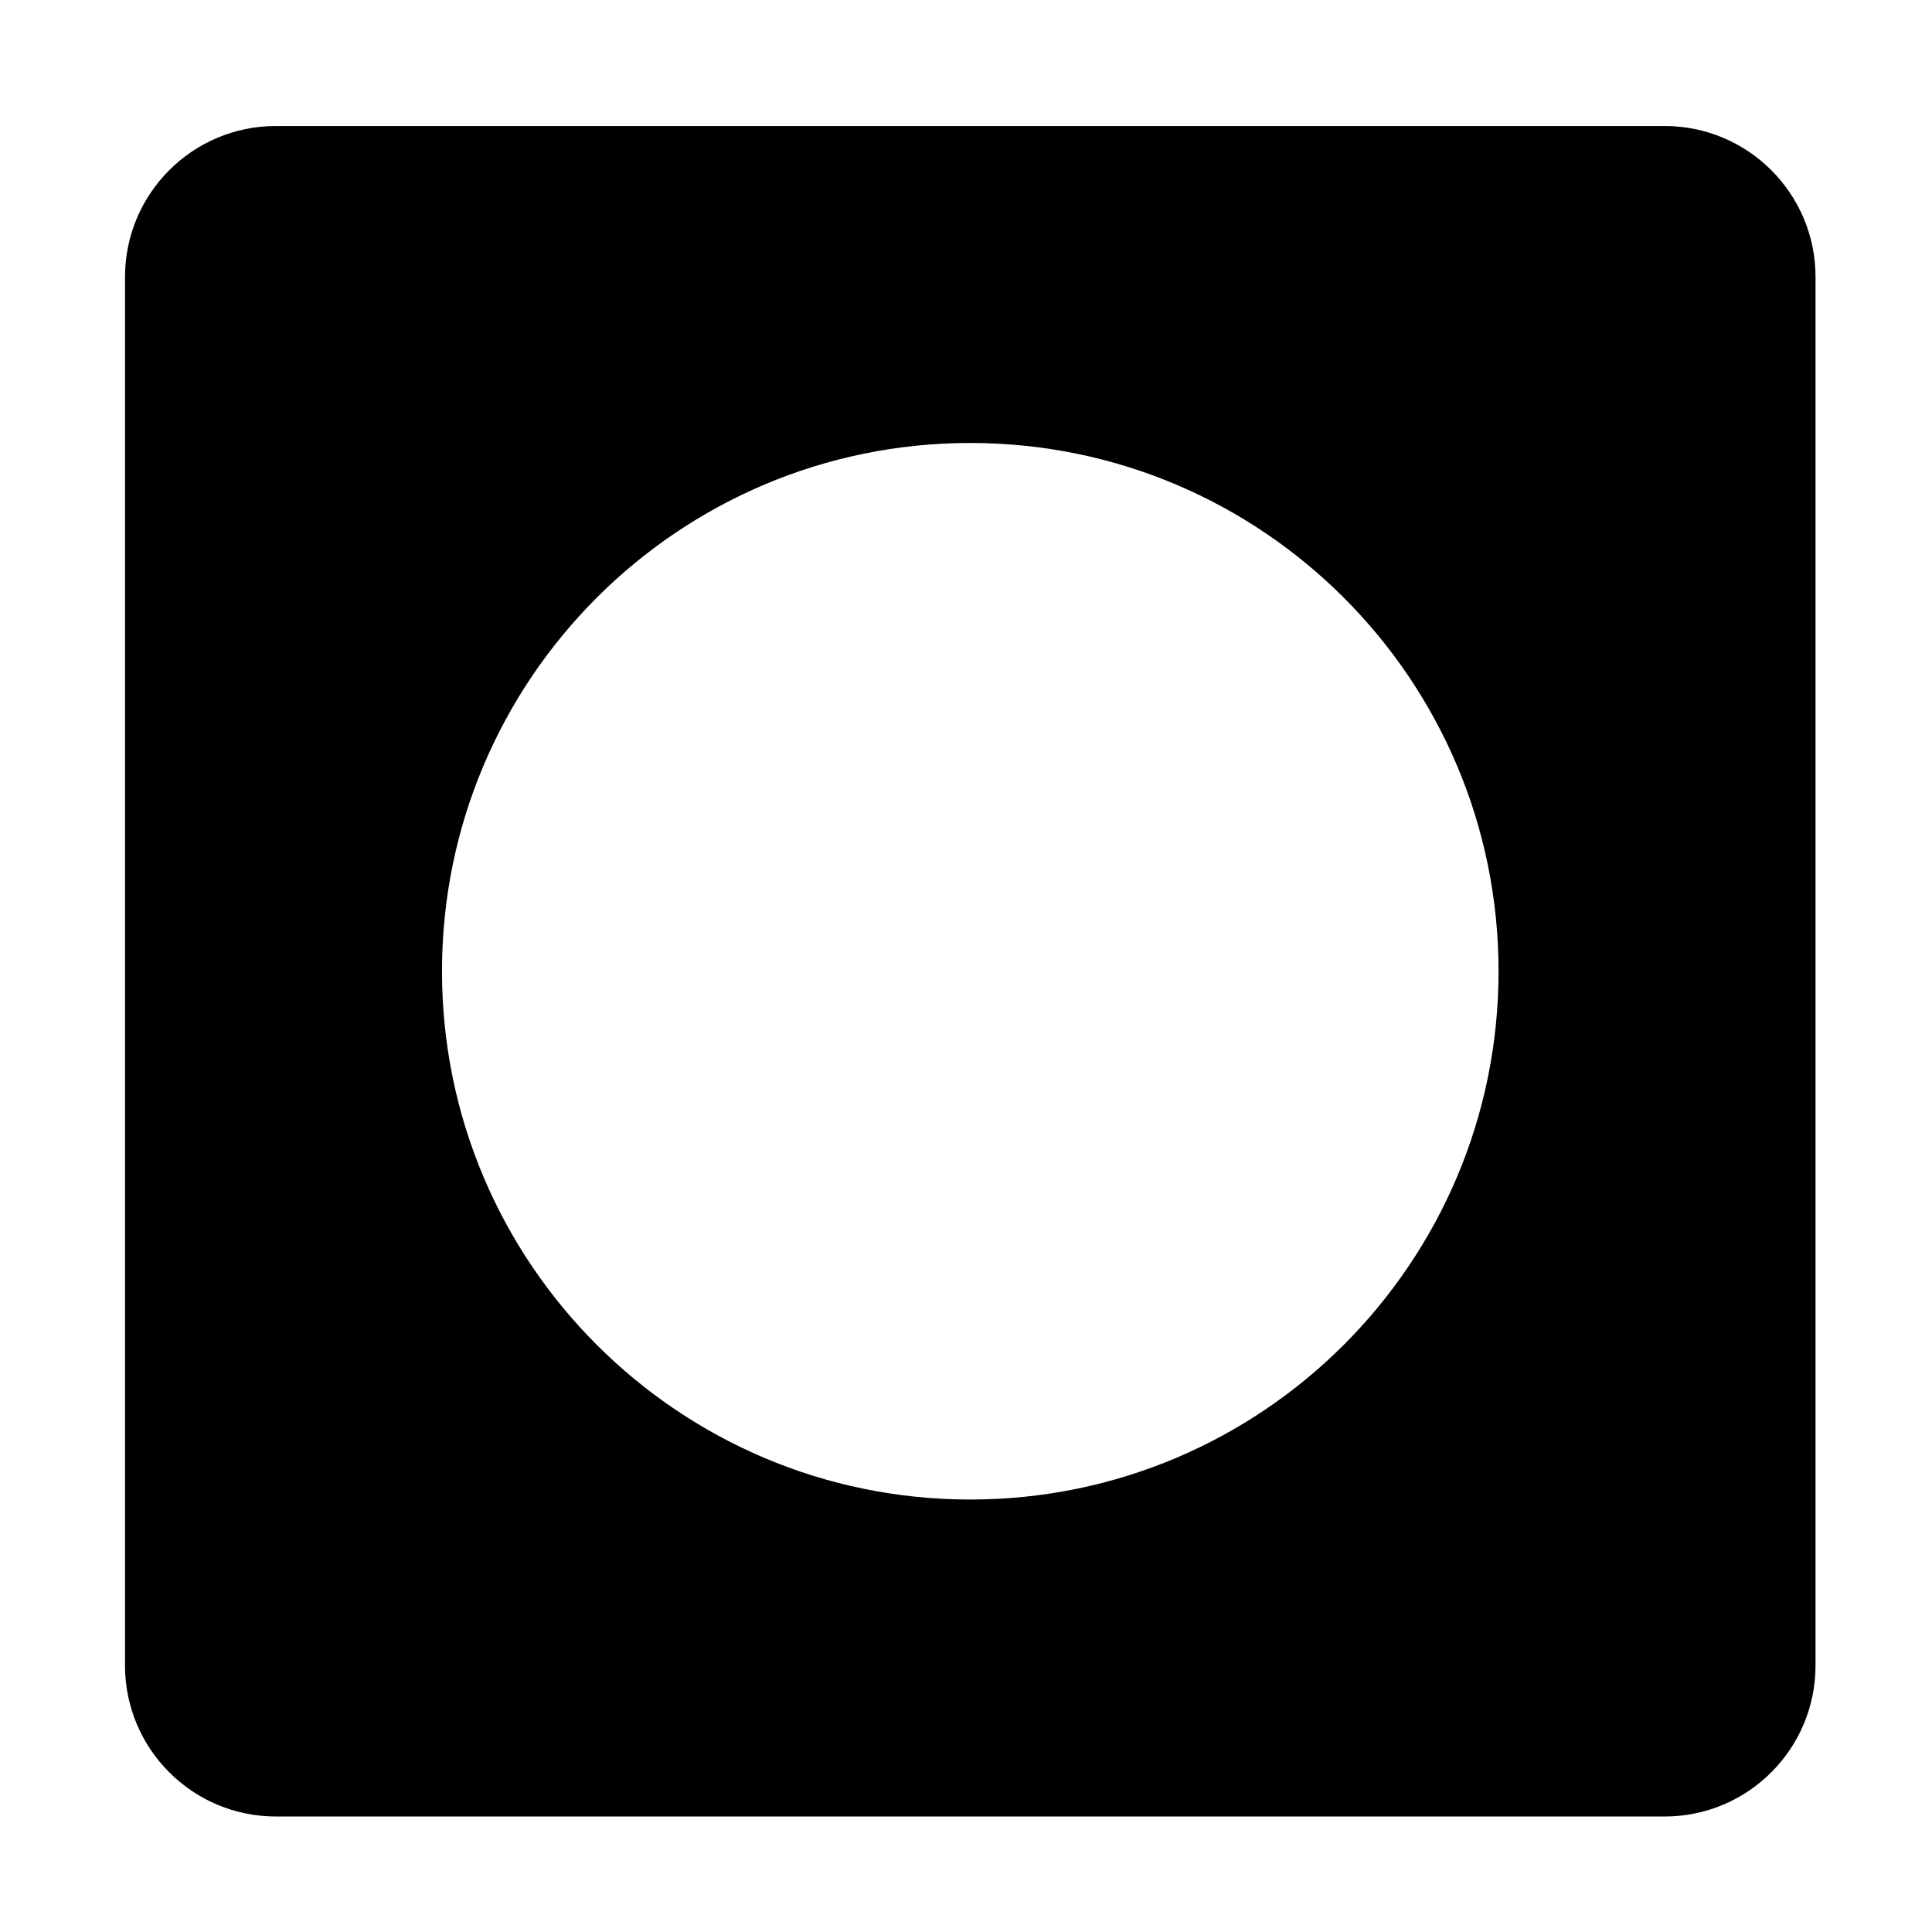
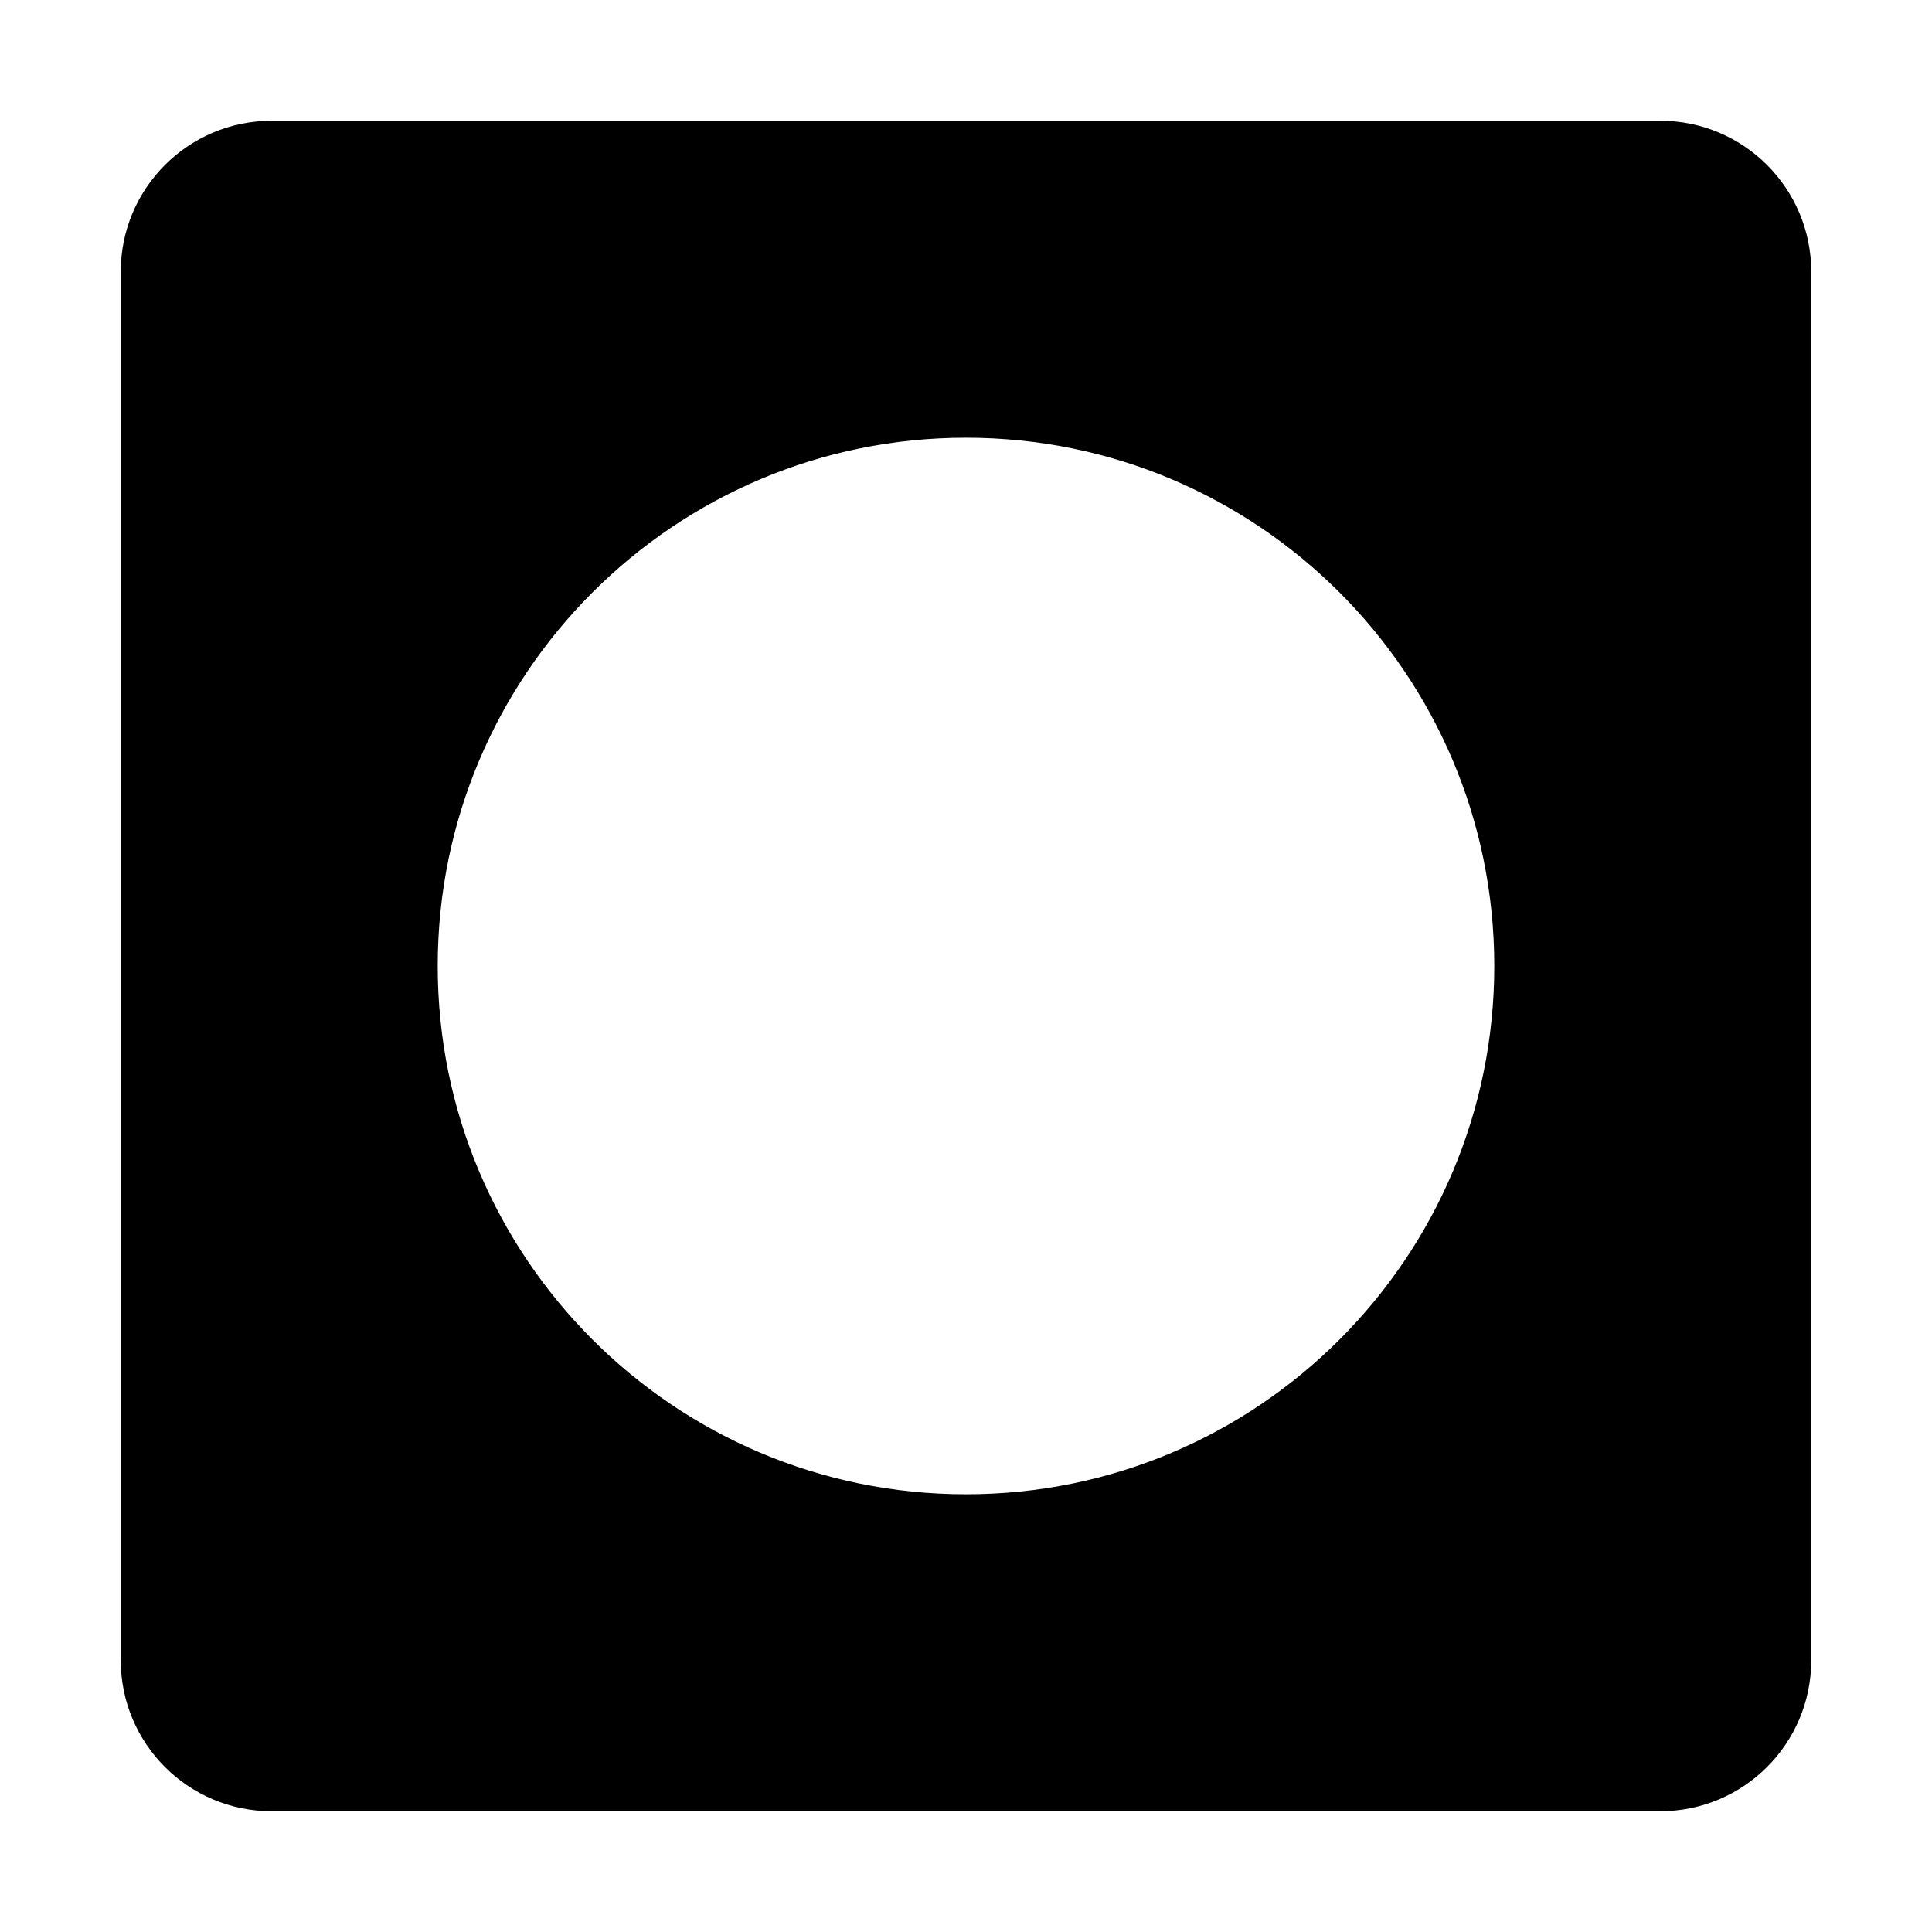
<svg xmlns="http://www.w3.org/2000/svg" width="128" height="128" viewBox="0 0 128 128" fill="none">
-   <path fill-rule="evenodd" clip-rule="evenodd" d="M110.283 8.348C115.806 8.348 120.283 12.825 120.283 18.348V110.348C120.283 115.871 115.806 120.348 110.283 120.348H18.283C12.76 120.348 8.283 115.871 8.283 110.348V18.348C8.283 12.825 12.76 8.348 18.283 8.348H110.283ZM64.283 29.348C44.953 29.348 29.283 45.018 29.283 64.348C29.283 83.678 44.953 99.348 64.283 99.348C83.613 99.348 99.283 83.678 99.283 64.348C99.283 45.018 83.613 29.348 64.283 29.348Z" fill="black" />
+   <path fill-rule="evenodd" clip-rule="evenodd" d="M110 8C115.523 8 120 12.477 120 18V110C120 115.523 115.523 120 110 120H18C12.477 120 8 115.523 8 110V18C8 12.477 12.477 8 18 8H110ZM64 29C44.67 29 29 44.67 29 64C29 83.33 44.67 99 64 99C83.33 99 99 83.33 99 64C99 44.67 83.33 29 64 29Z" fill="black" />
</svg>
